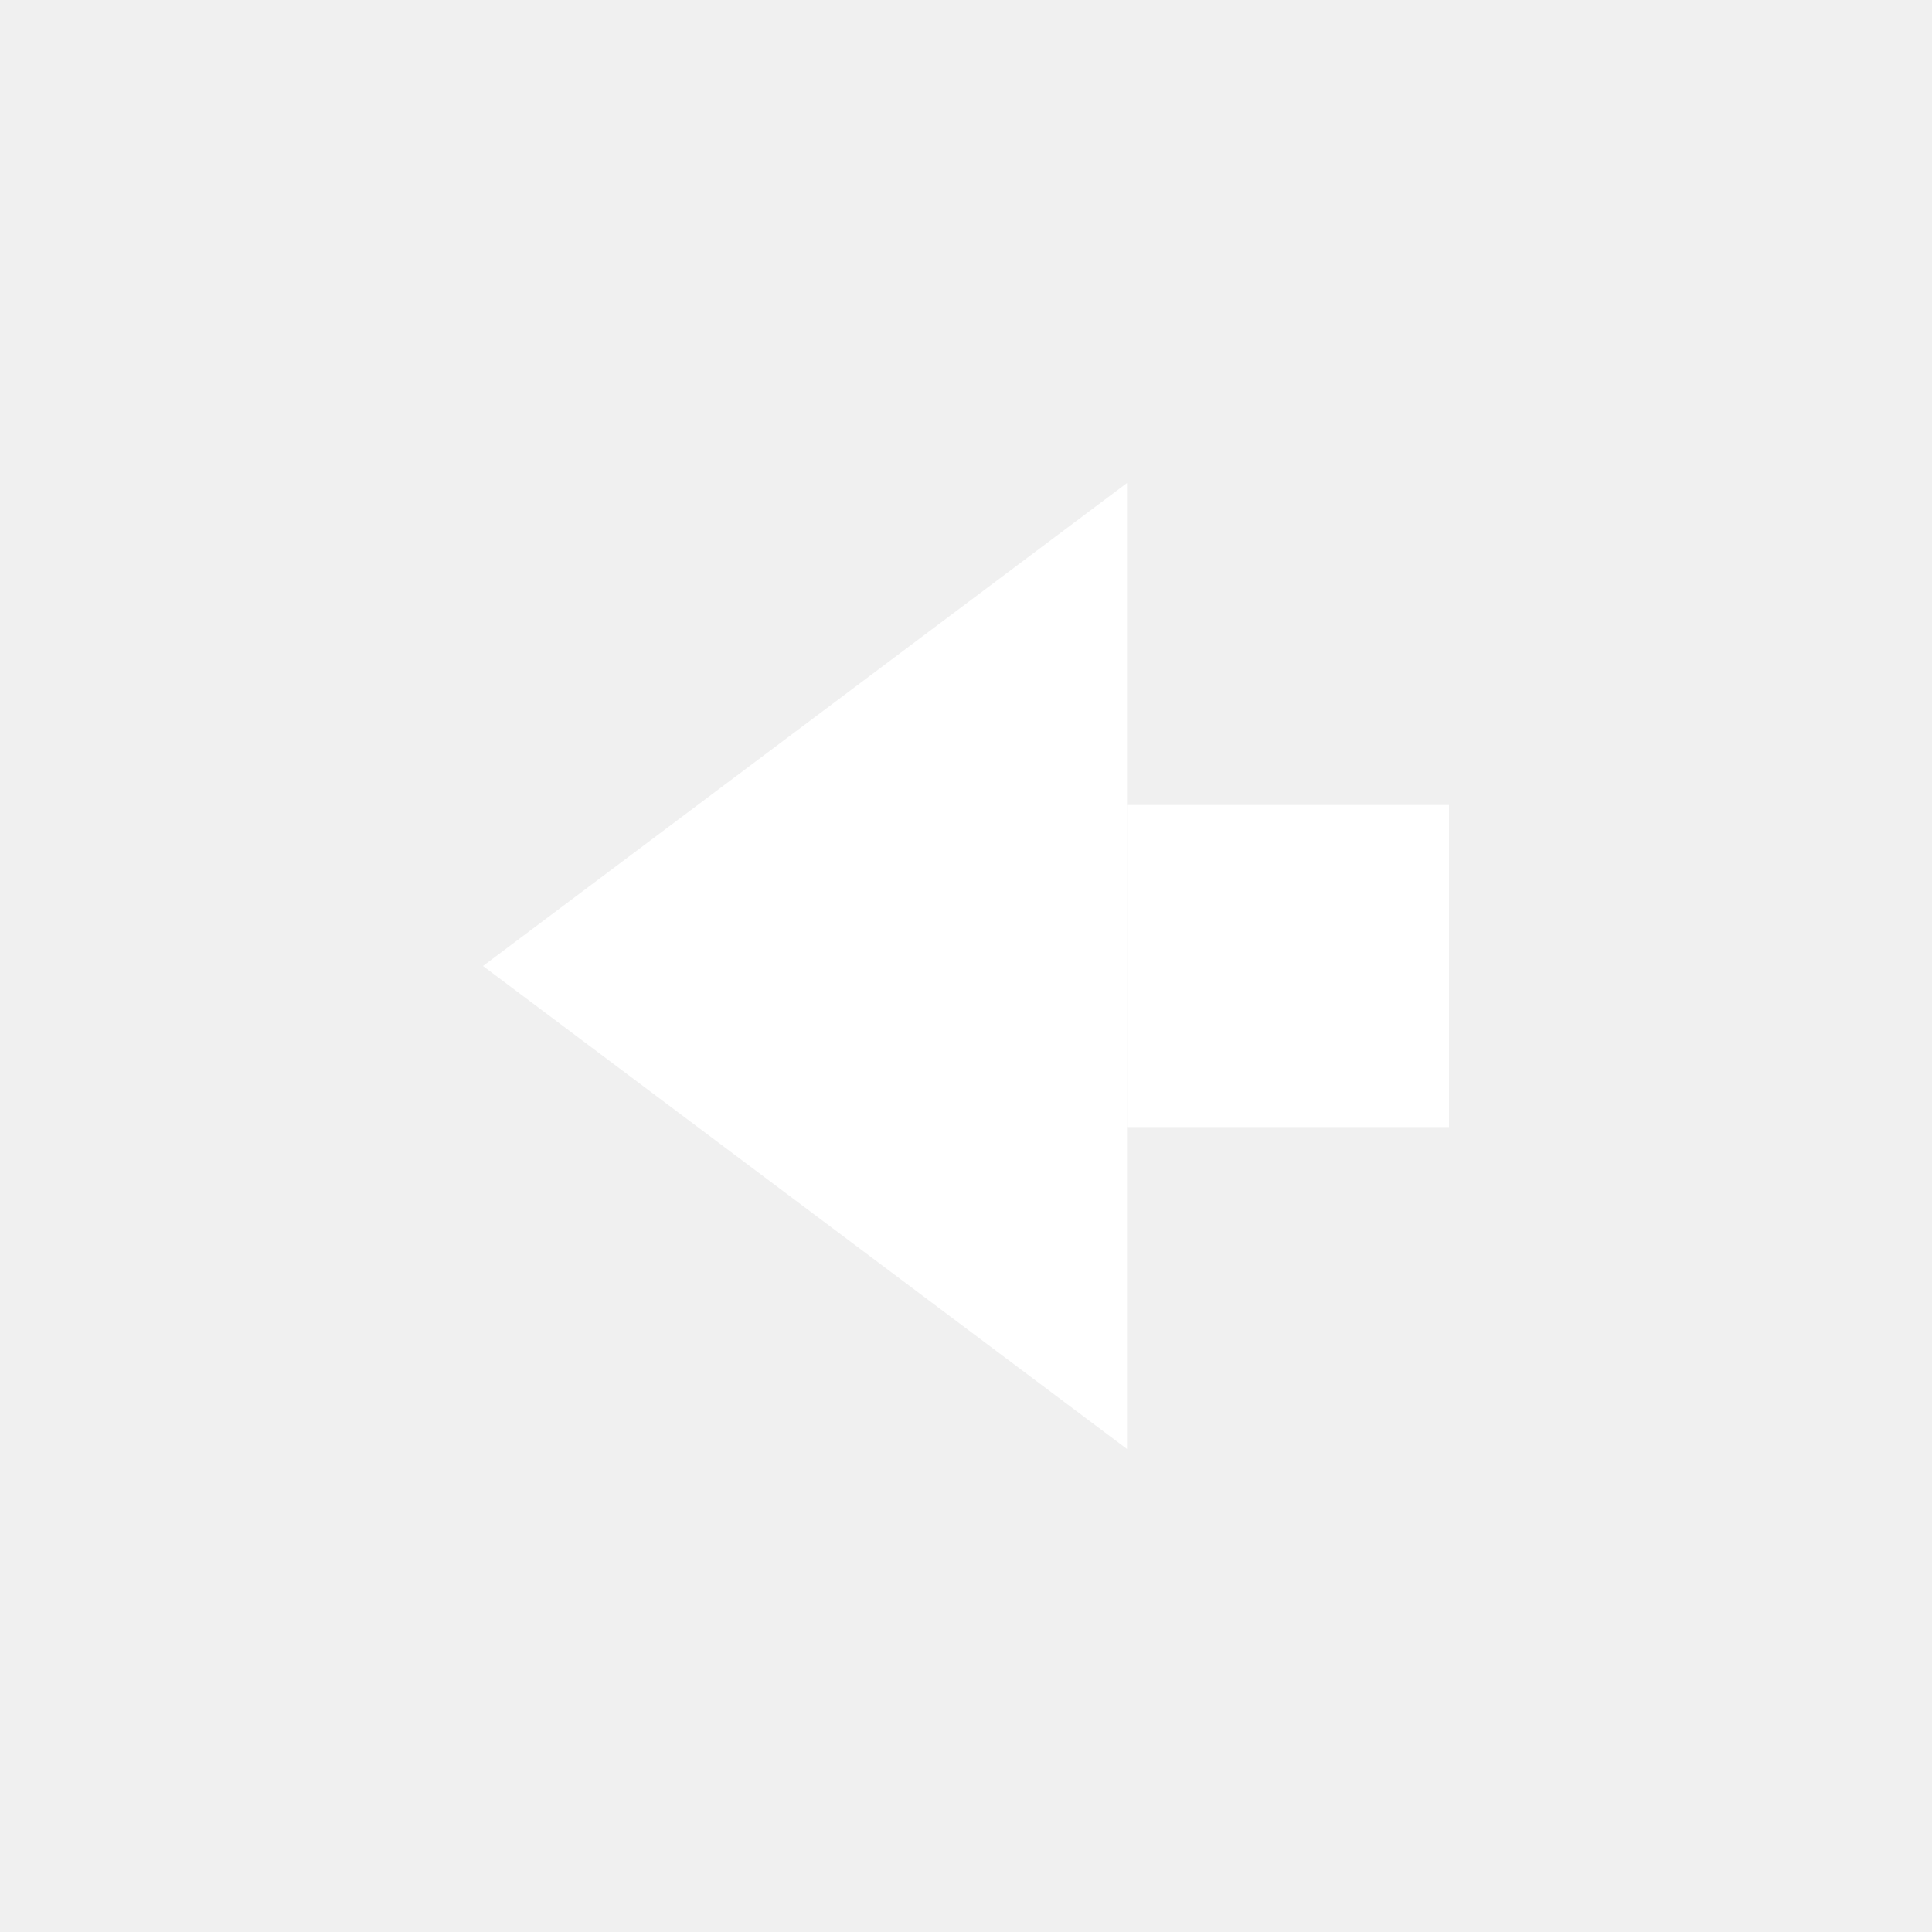
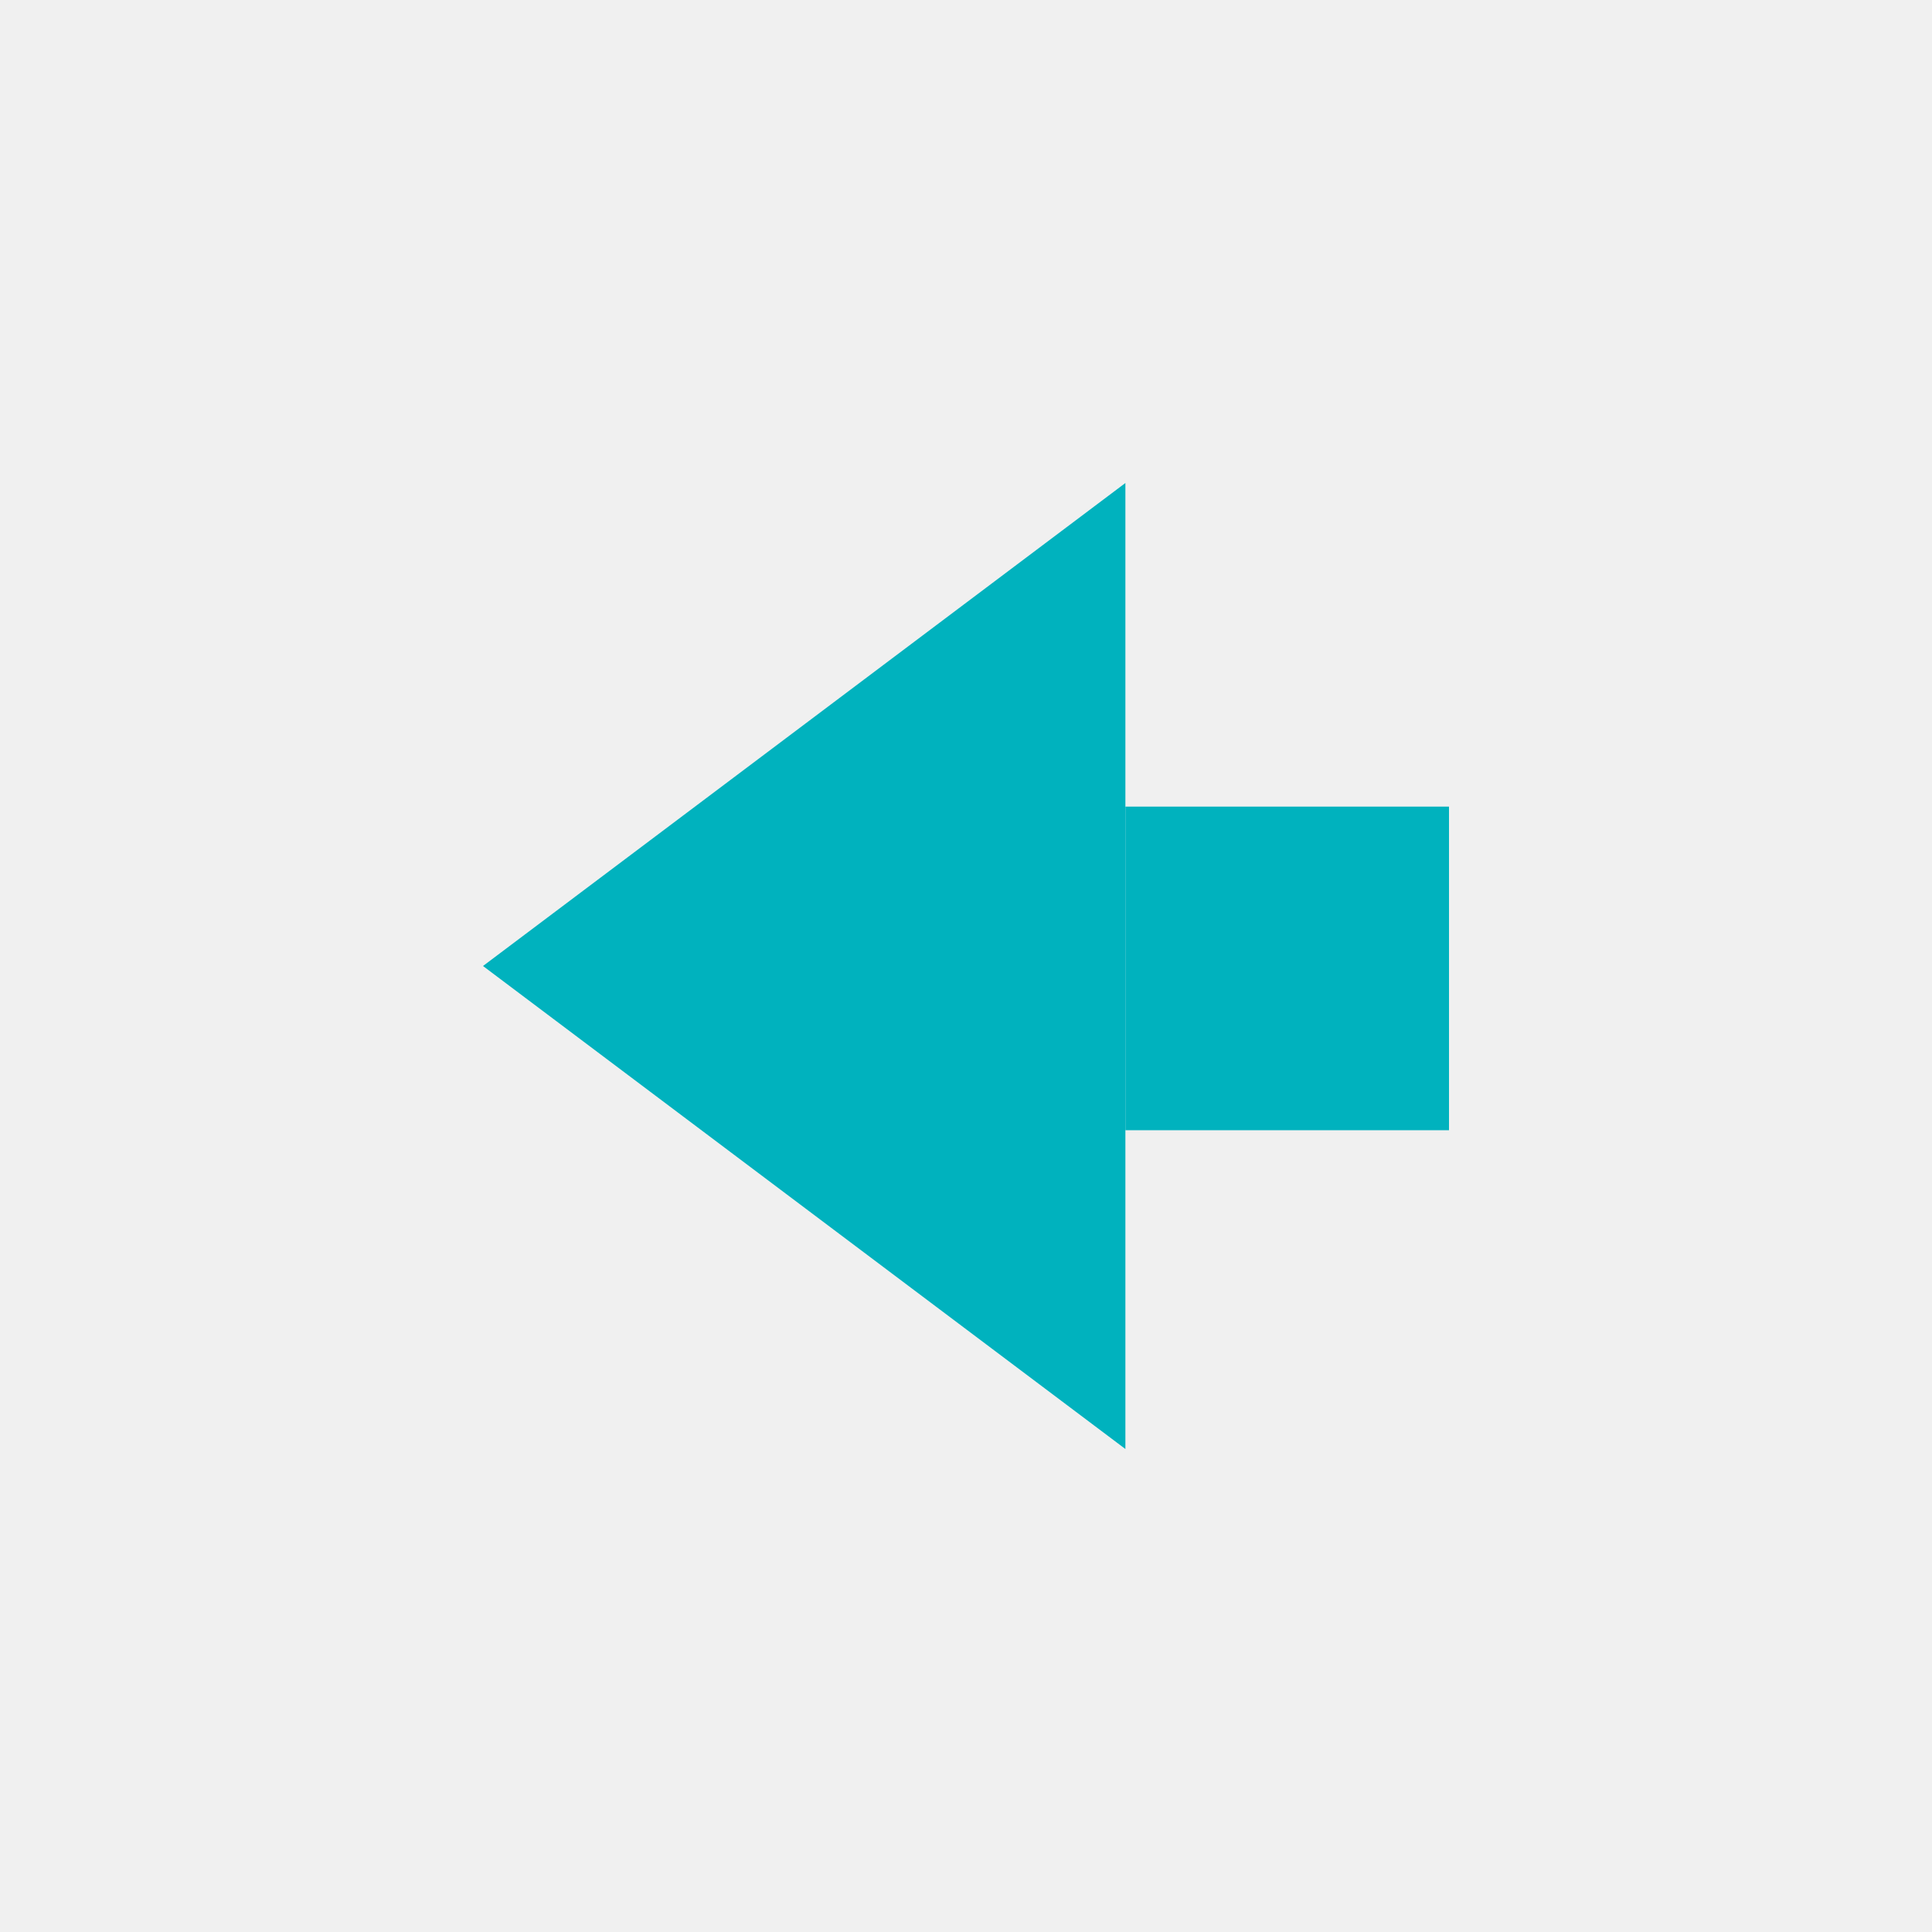
- <svg xmlns="http://www.w3.org/2000/svg" width="40px" height="40px" viewBox="0 0 40 40" version="1.1">
-   <defs />
-   <g id="Style" stroke="none" stroke-width="1" fill="none" fill-rule="evenodd">
-     <g id="goback" fill="#FFFFFF">
-       <g id="Icon-/-back">
-         <g id="Rectangle-+-Shape" transform="translate(10, 10)">
-           <rect id="Rectangle" x="13.333" y="6.667" width="6.667" height="6.667" />
-           <path d="M13.333,0 L13.333,20 L0,10 L13.333,0 Z" id="Shape" />
+ <svg xmlns="http://www.w3.org/2000/svg" version="1.1" id="Layer_1" x="0px" y="0px" viewBox="-579 296 40 40" enable-background="new -579 296 40 40" xml:space="preserve">
+   <g id="Style">
+     <g id="goback">
+       <g id="Icon-_x2F_-back">
+         <g id="Rectangle-_x2B_-Shape" transform="translate(10, 10)">
+           <rect id="Rectangle" x="-565.7" y="302.7" fill="#00B2BE" width="6.7" height="6.7" />
+           <path id="Shape" fill="#00B2BE" d="M-565.7,296v20l-13.3-10L-565.7,296z" />
        </g>
      </g>
    </g>
  </g>
</svg>
